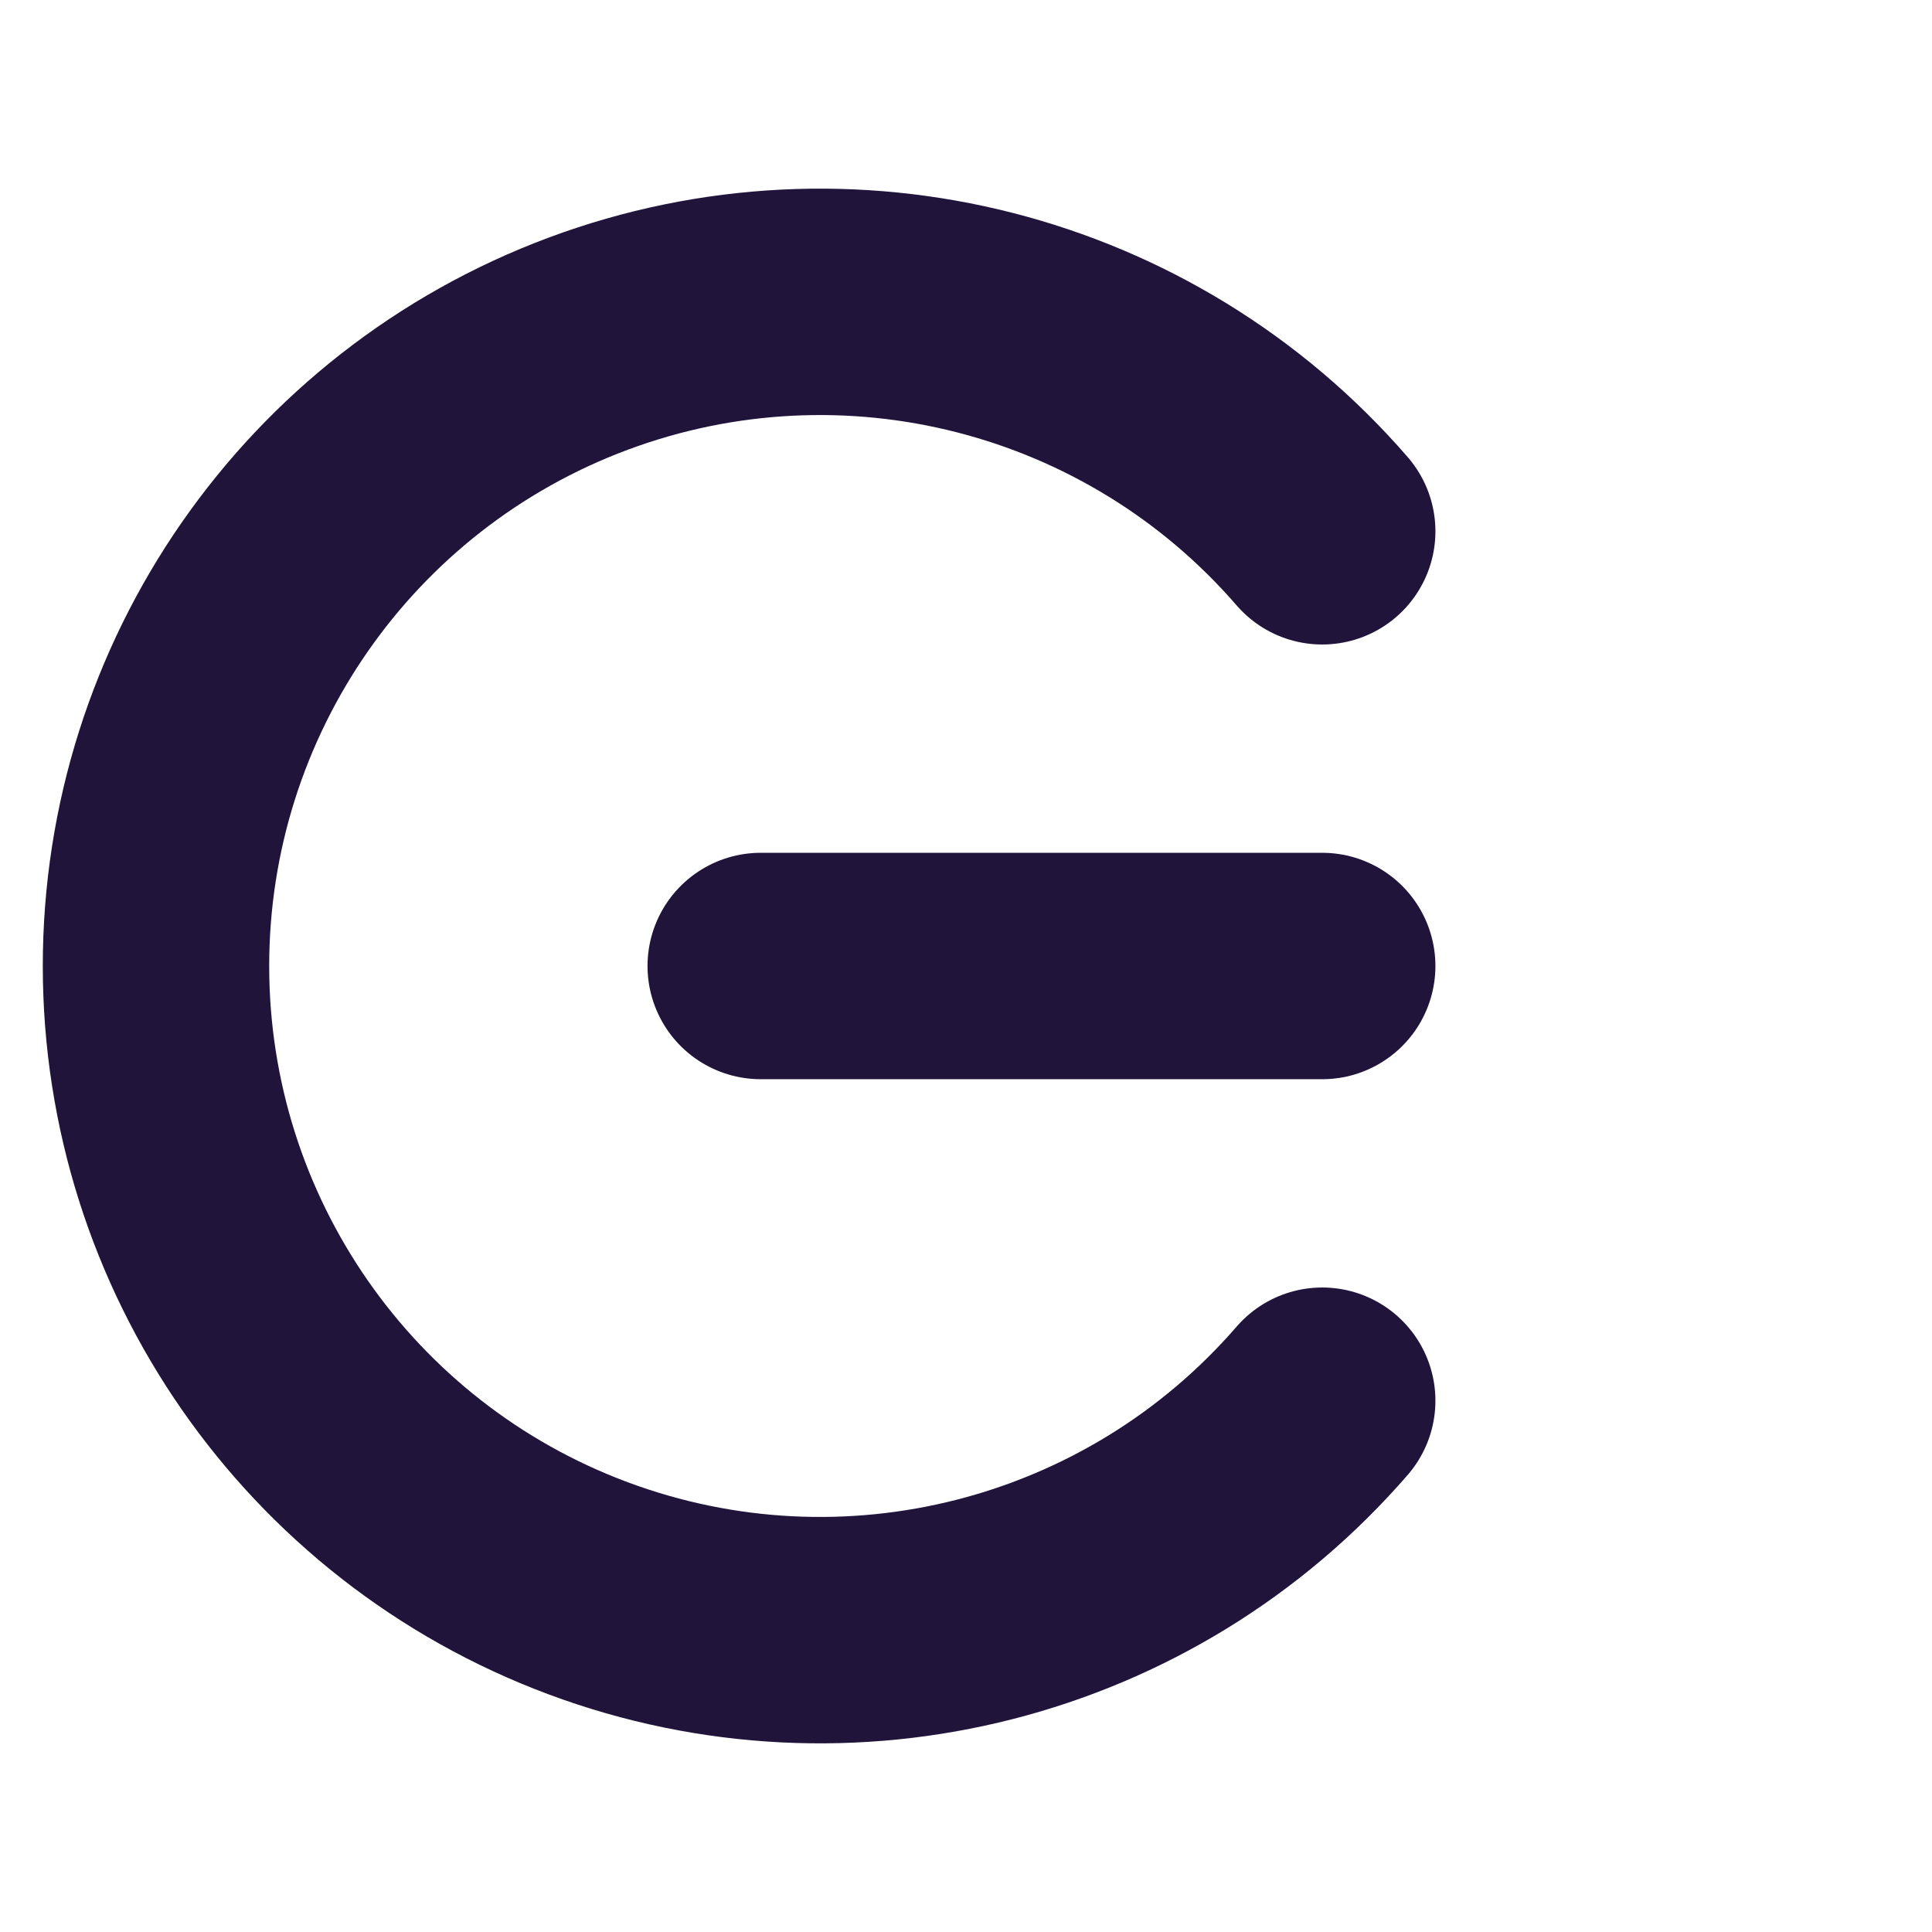
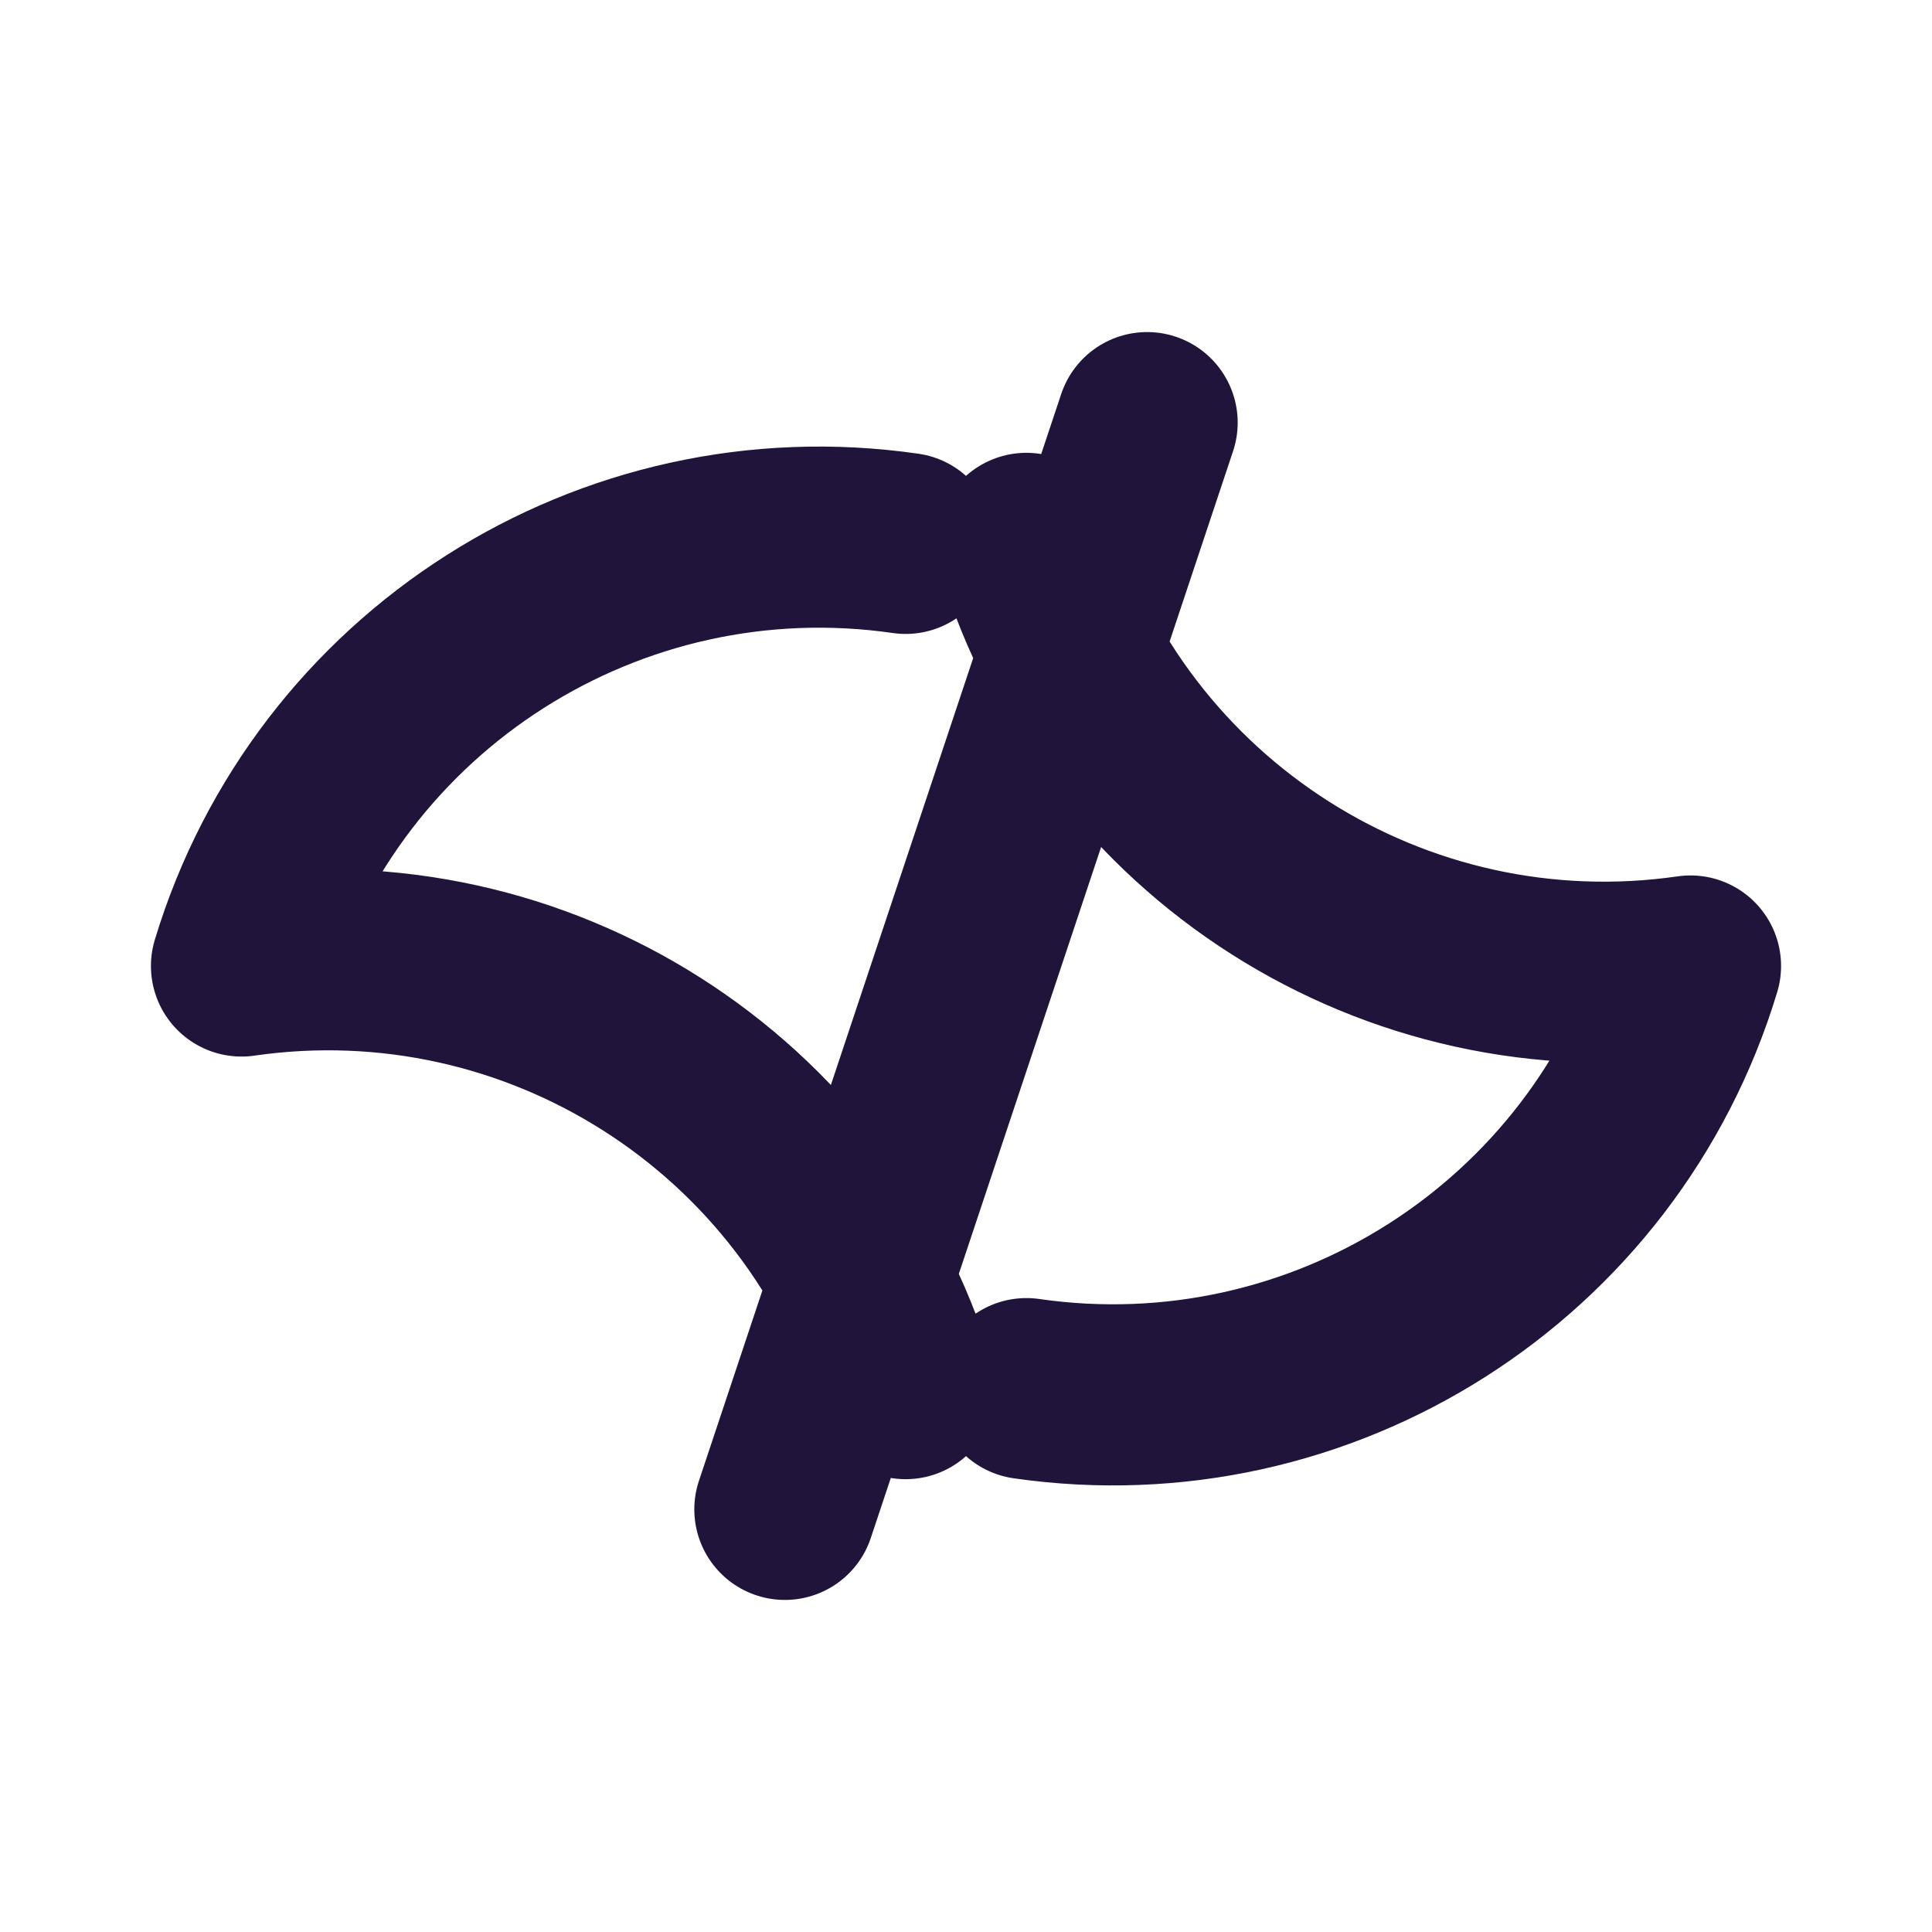
<svg xmlns="http://www.w3.org/2000/svg" viewBox="0 0 32 32" width="32" height="32" role="img">
-   <path d="M21.9 8.8A11 11 0 1 0 21.9 23.2M21.9 16H12.6" fill="none" stroke="#21143b" stroke-width="3.75" stroke-linecap="round" stroke-linejoin="round" />
+   <path d="M 15 9 A 10 10 0 0 0 4 16 A 10 10 0 0 1 15 23        M 13 25 L 19 7        M 17 9 A 10 10 0 0 0 28 16 A 10 10 0 0 1 17 23" fill="none" stroke="#21143b" stroke-width="3" stroke-linecap="round" stroke-linejoin="round" />
</svg>
